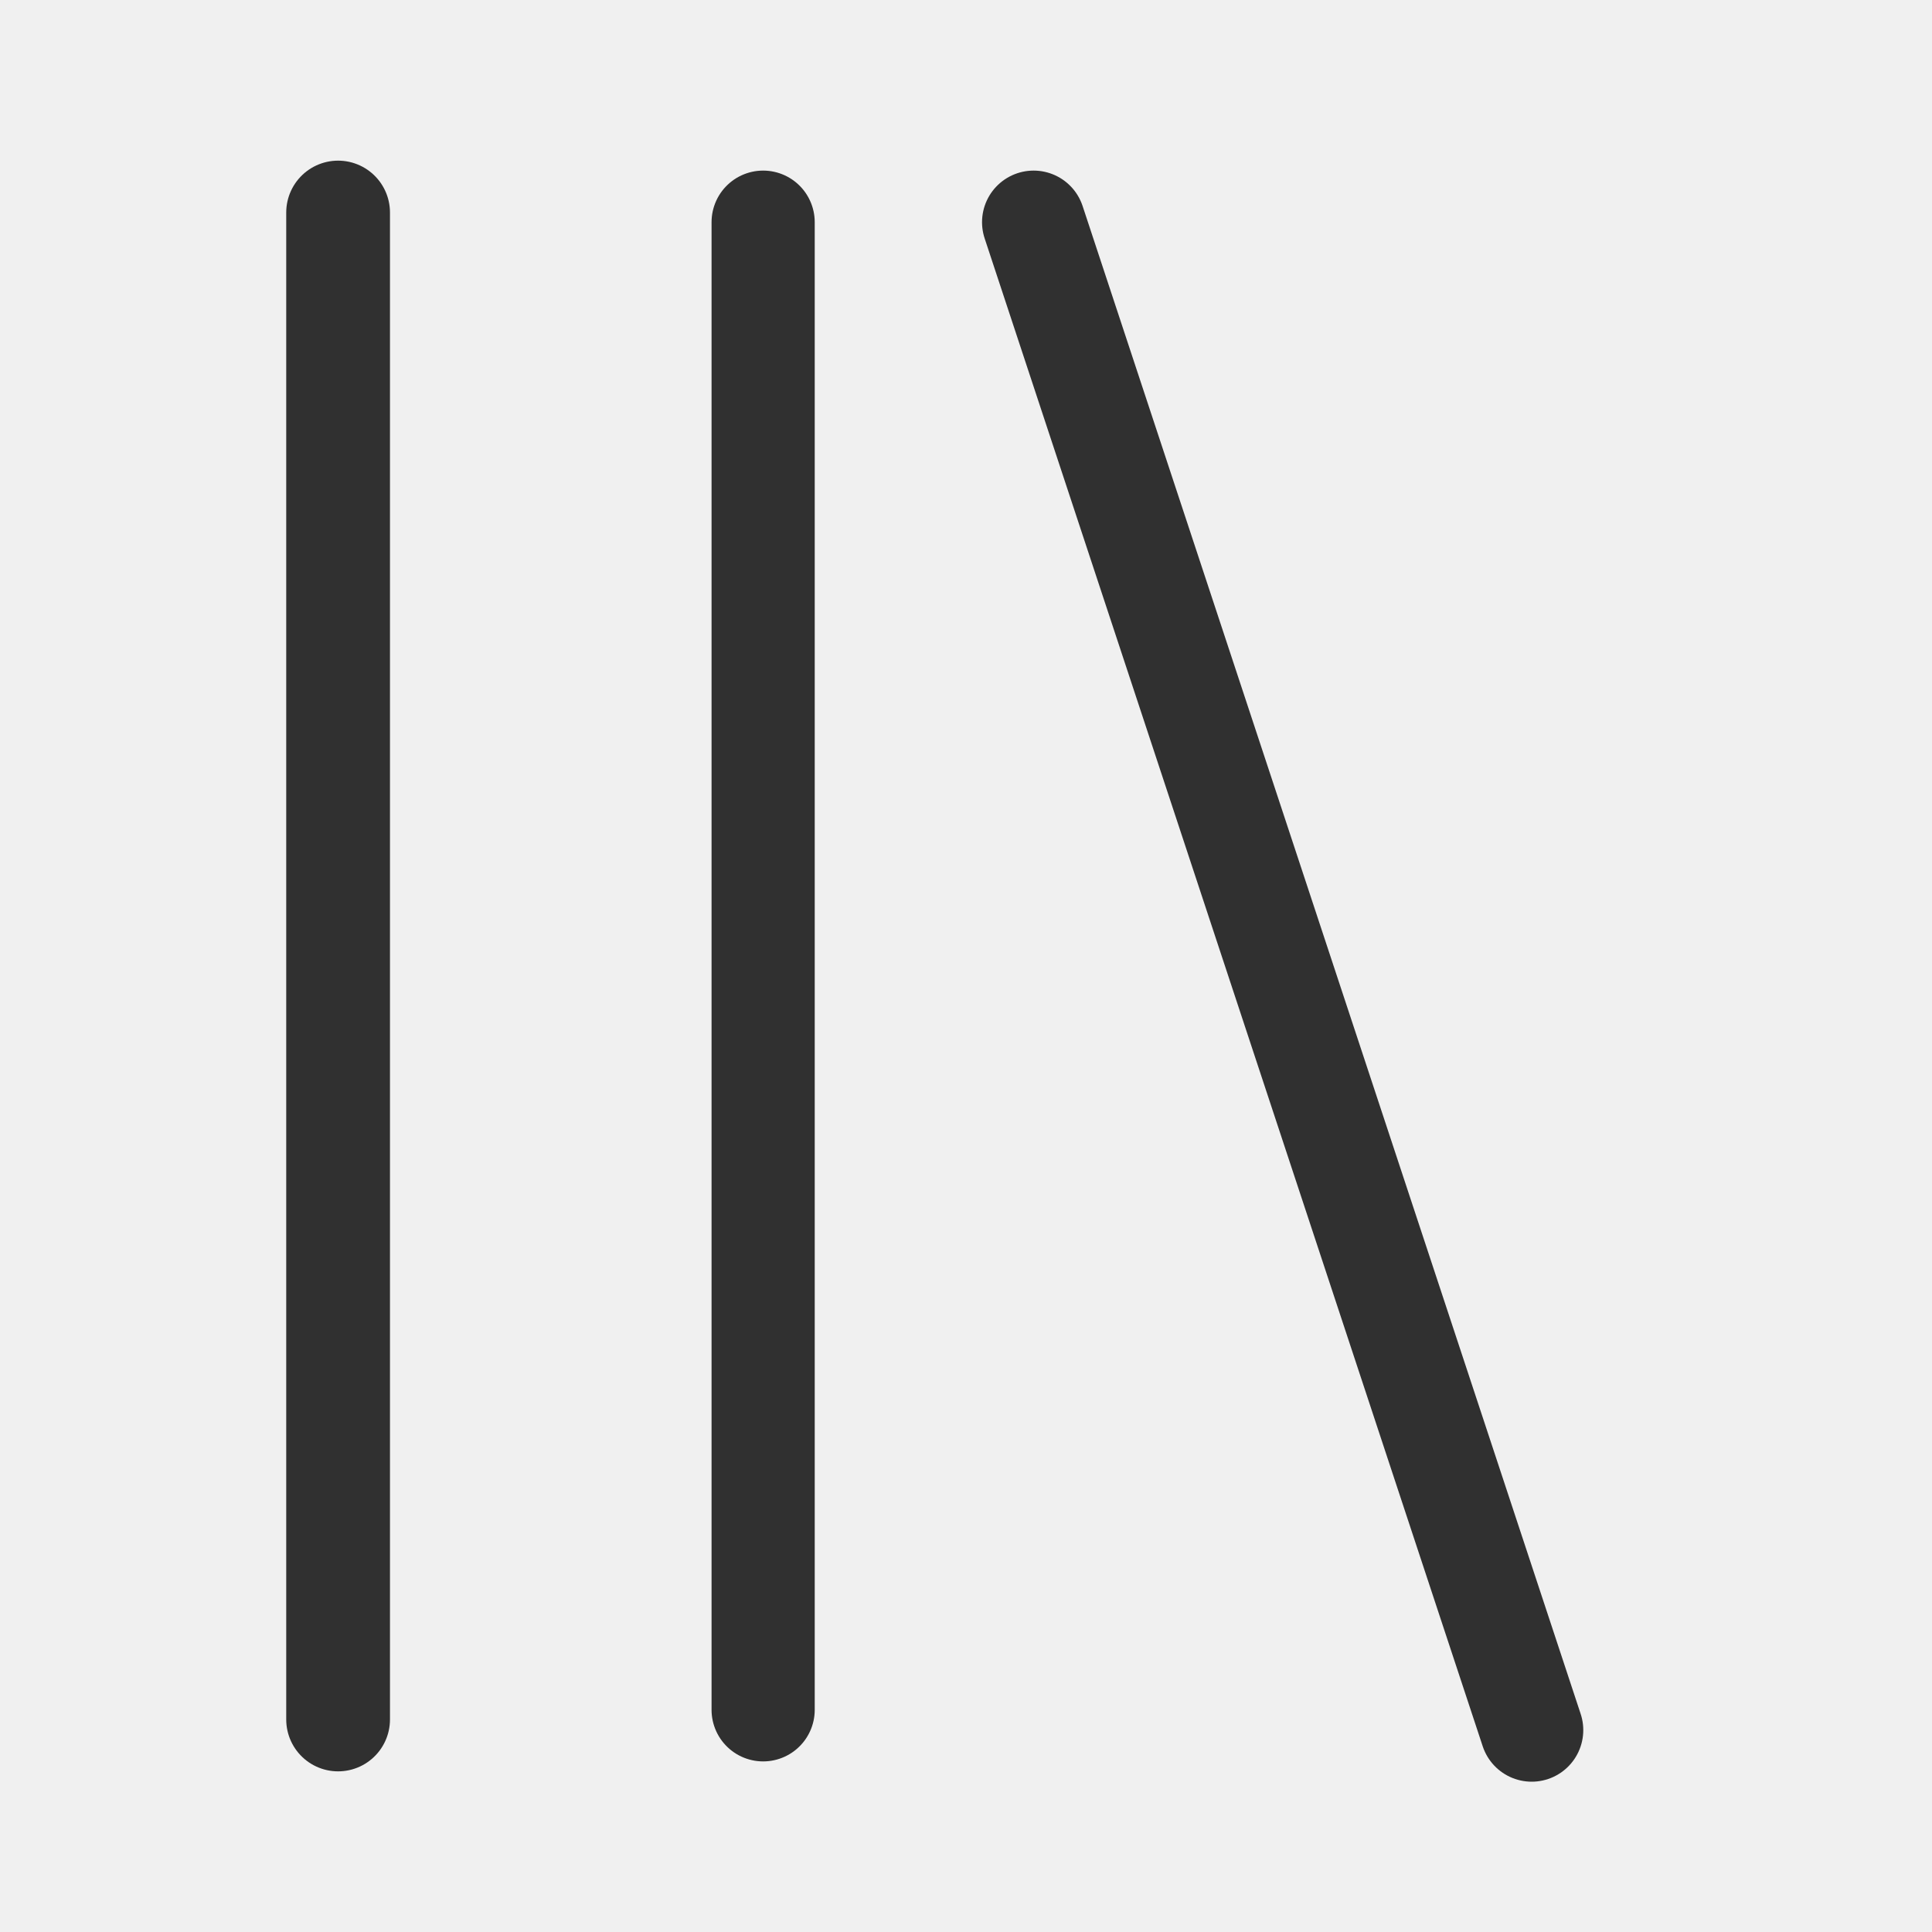
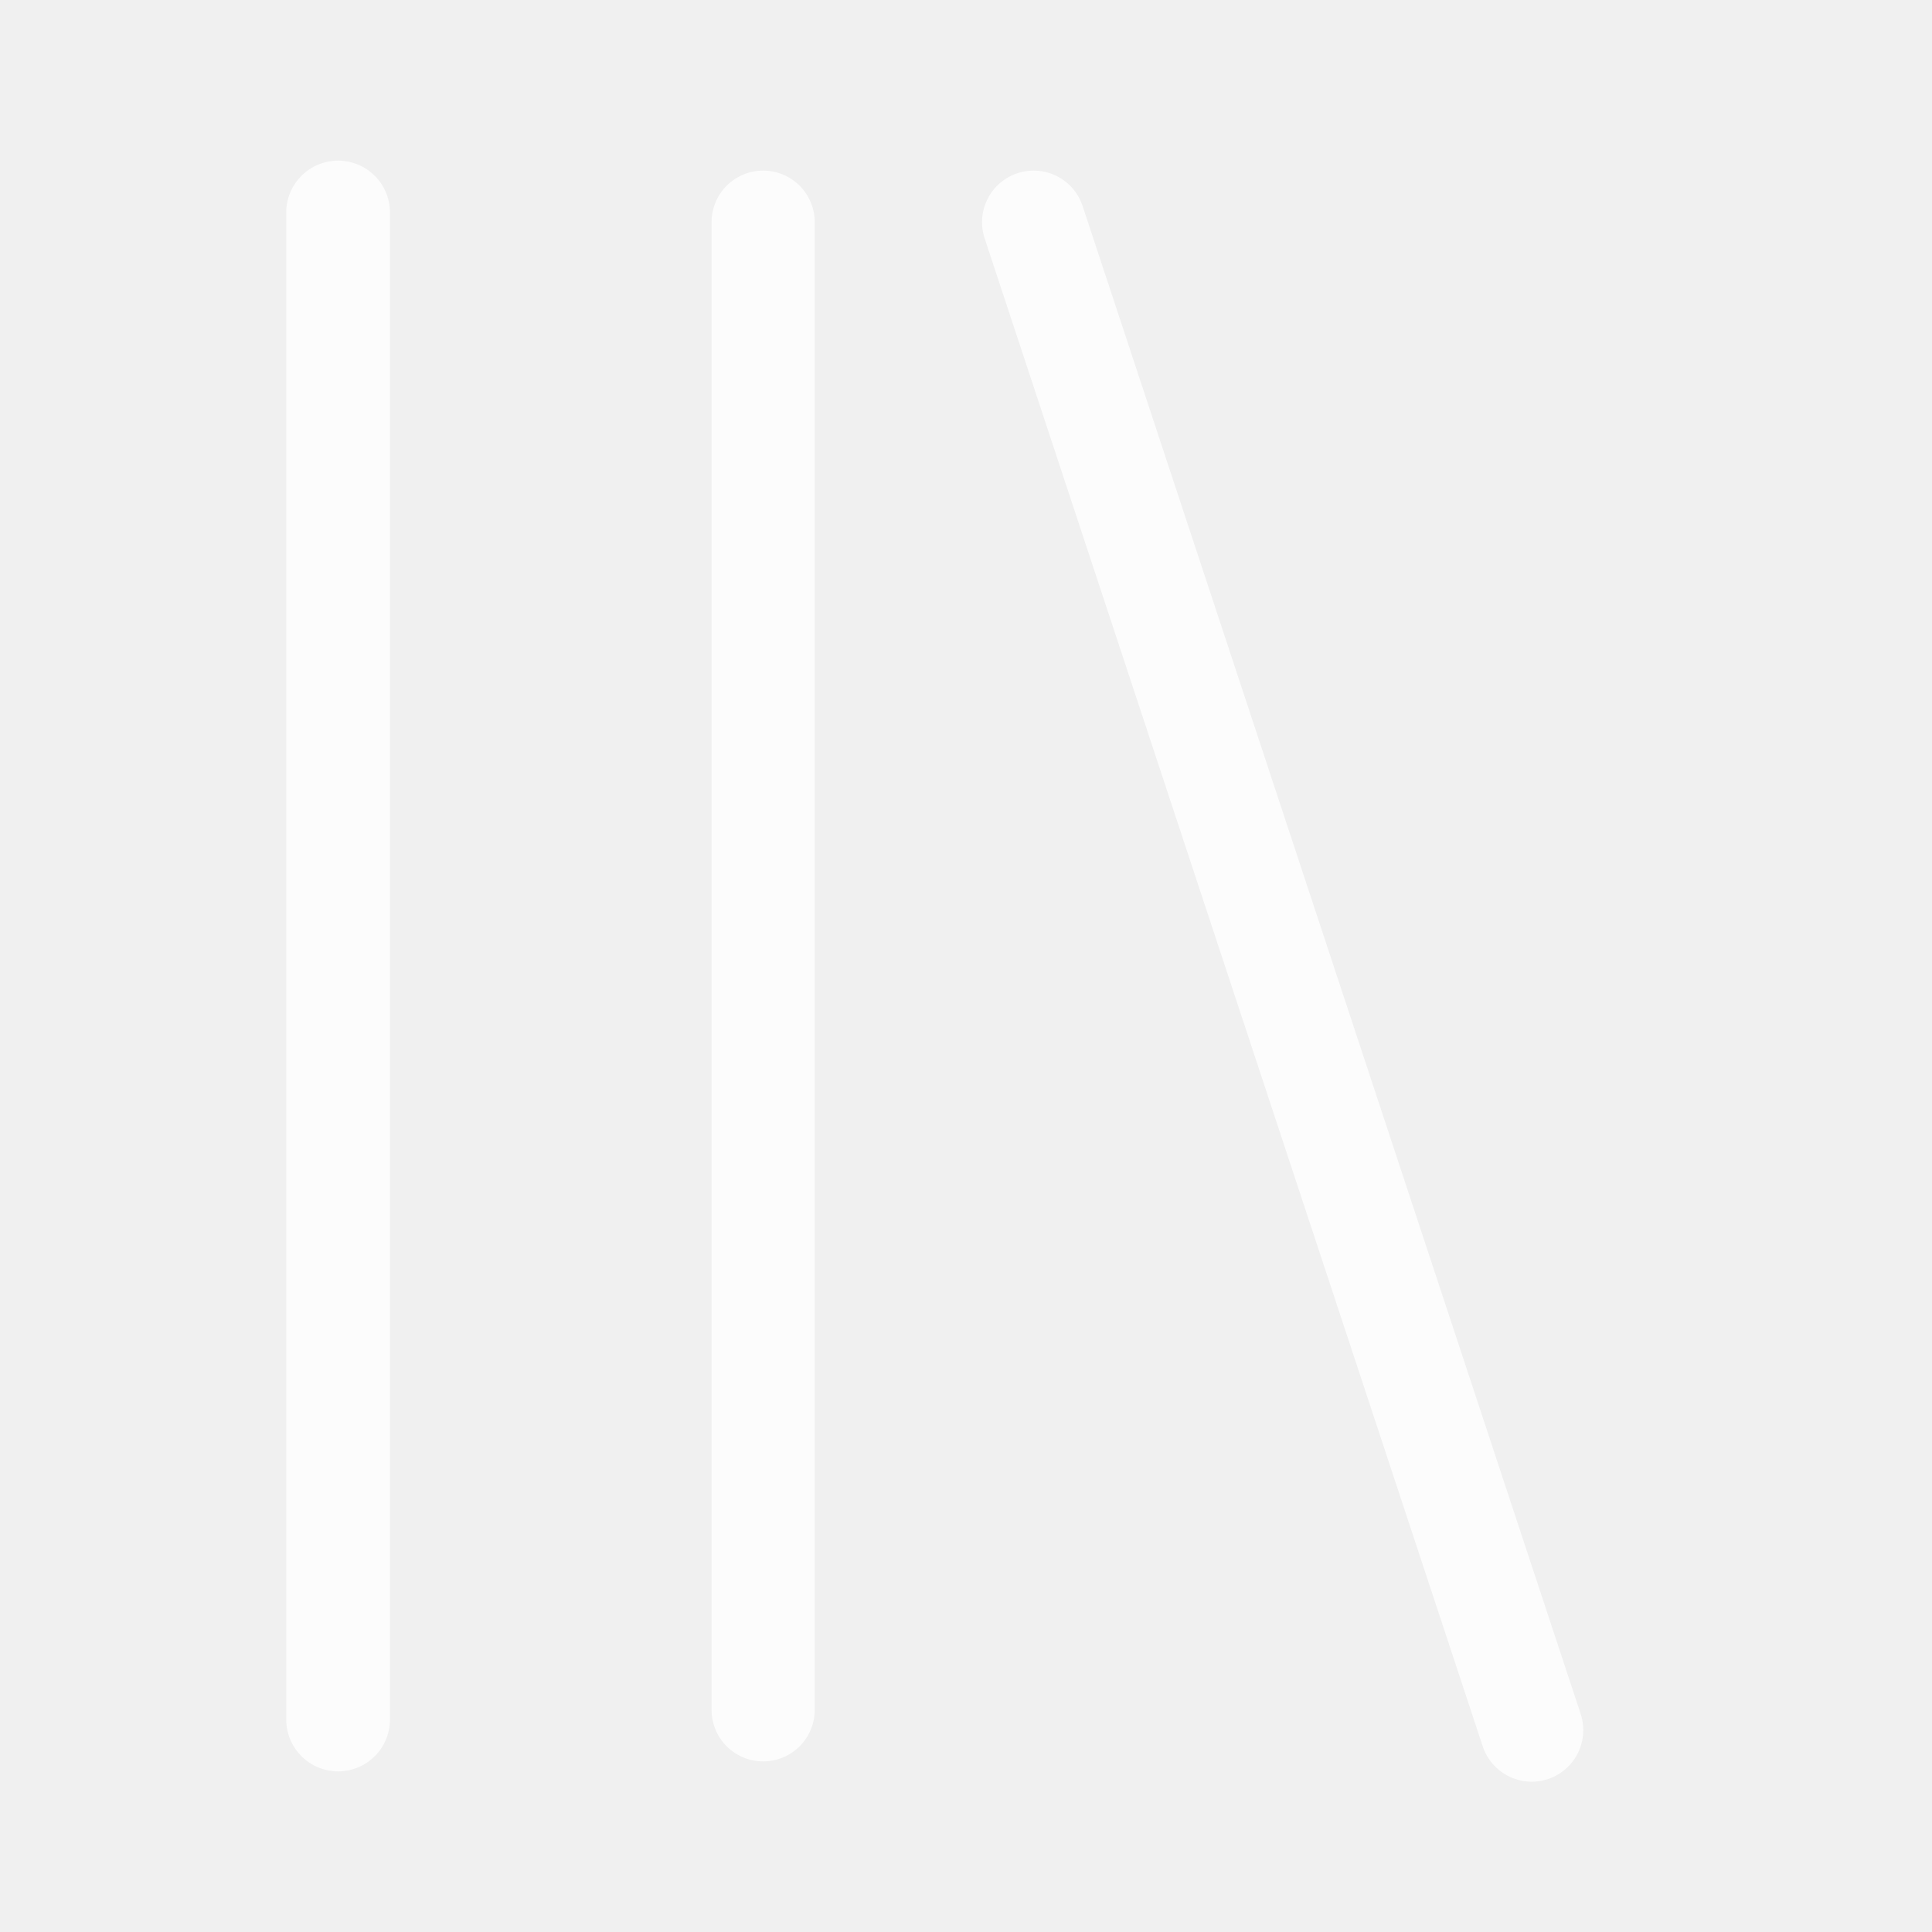
<svg xmlns="http://www.w3.org/2000/svg" viewBox="0 0 100 100" stroke="#FFFFFF" opacity="0.8" stroke-linejoin="round" stroke-width="5.37px" stroke-linecap="round">
  <defs>
-     <style>.a,.b{fill:none;stroke:#000;stroke-linecap:round;stroke-miterlimit:10;}.a{stroke-width:5.37px;}.b{stroke-width:5.34px;}</style>
+     <style>.a,.b{fill:none;stroke:#FFF;stroke-linecap:round;stroke-miterlimit:10;}.a{stroke-width:5.37px;}.b{stroke-width:5.34px;}</style>
  </defs>
  <line class="a" x1="17.5" y1="89" x2="17.5" y2="11" />
  <line class="b" x1="39.5" y1="88.5" x2="39.5" y2="11.5" />
  <line class="b" x1="79.28" y1="89.55" x2="53.5" y2="11.5" />
</svg>
